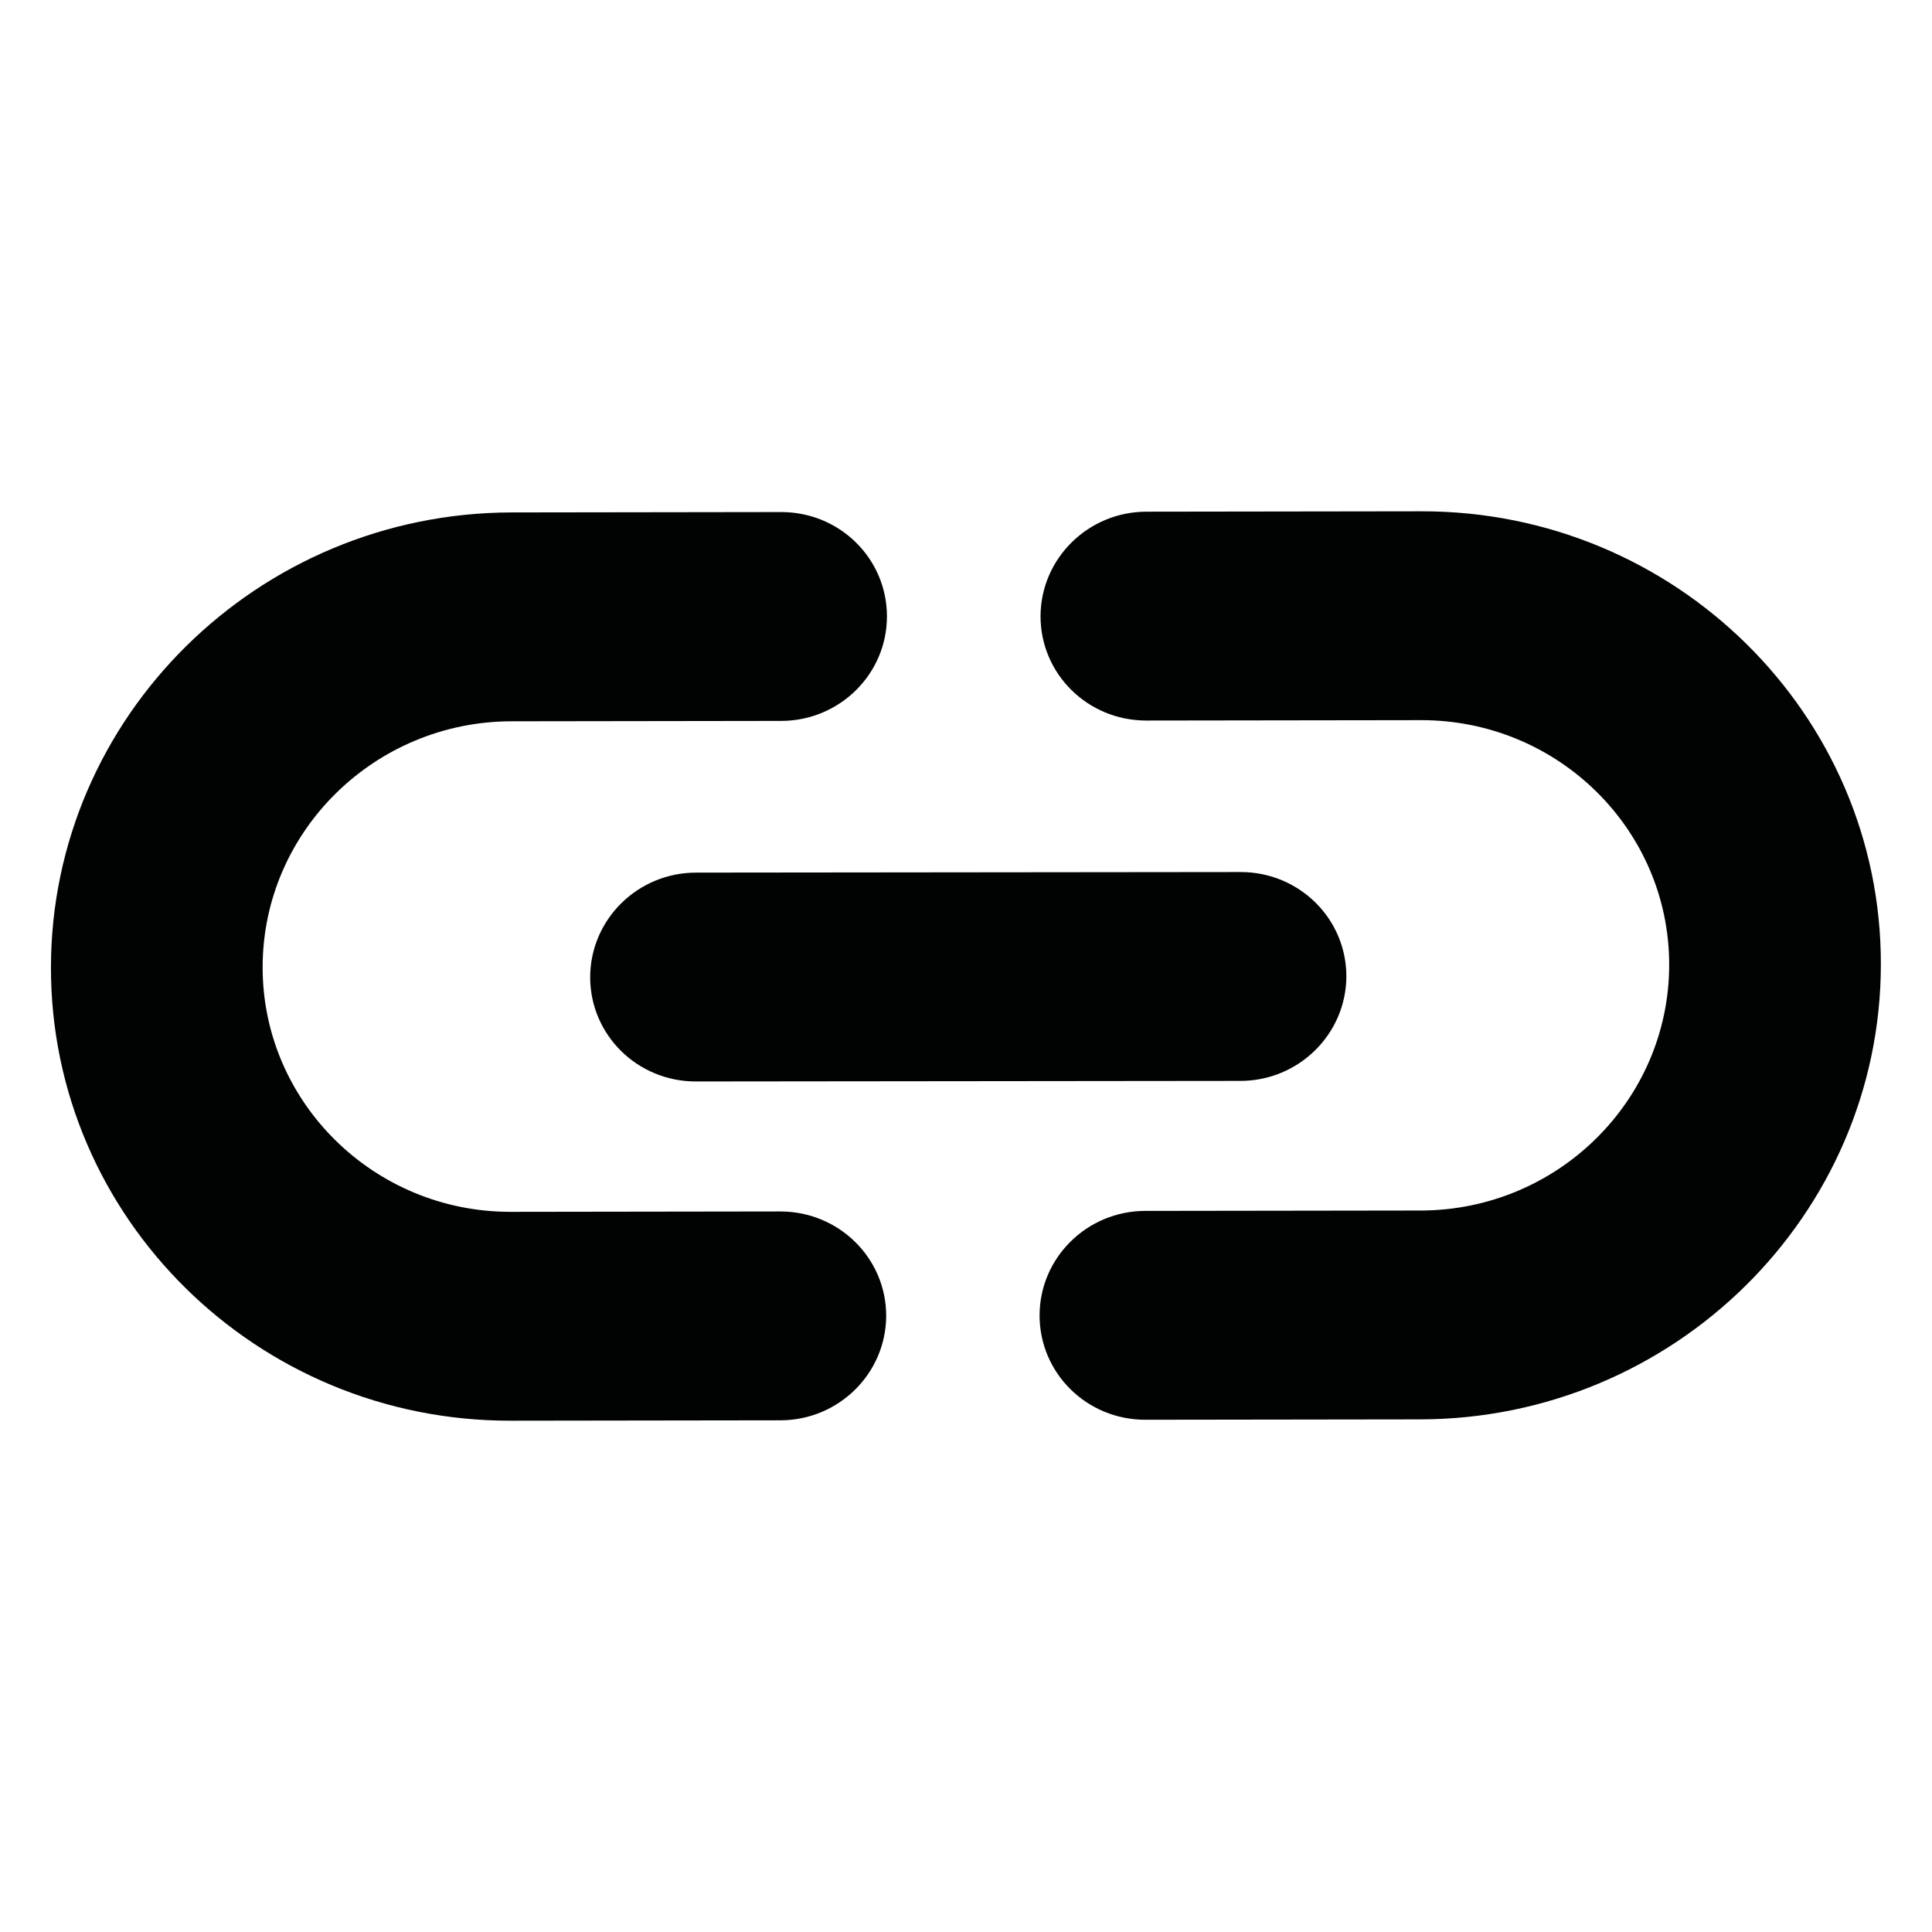
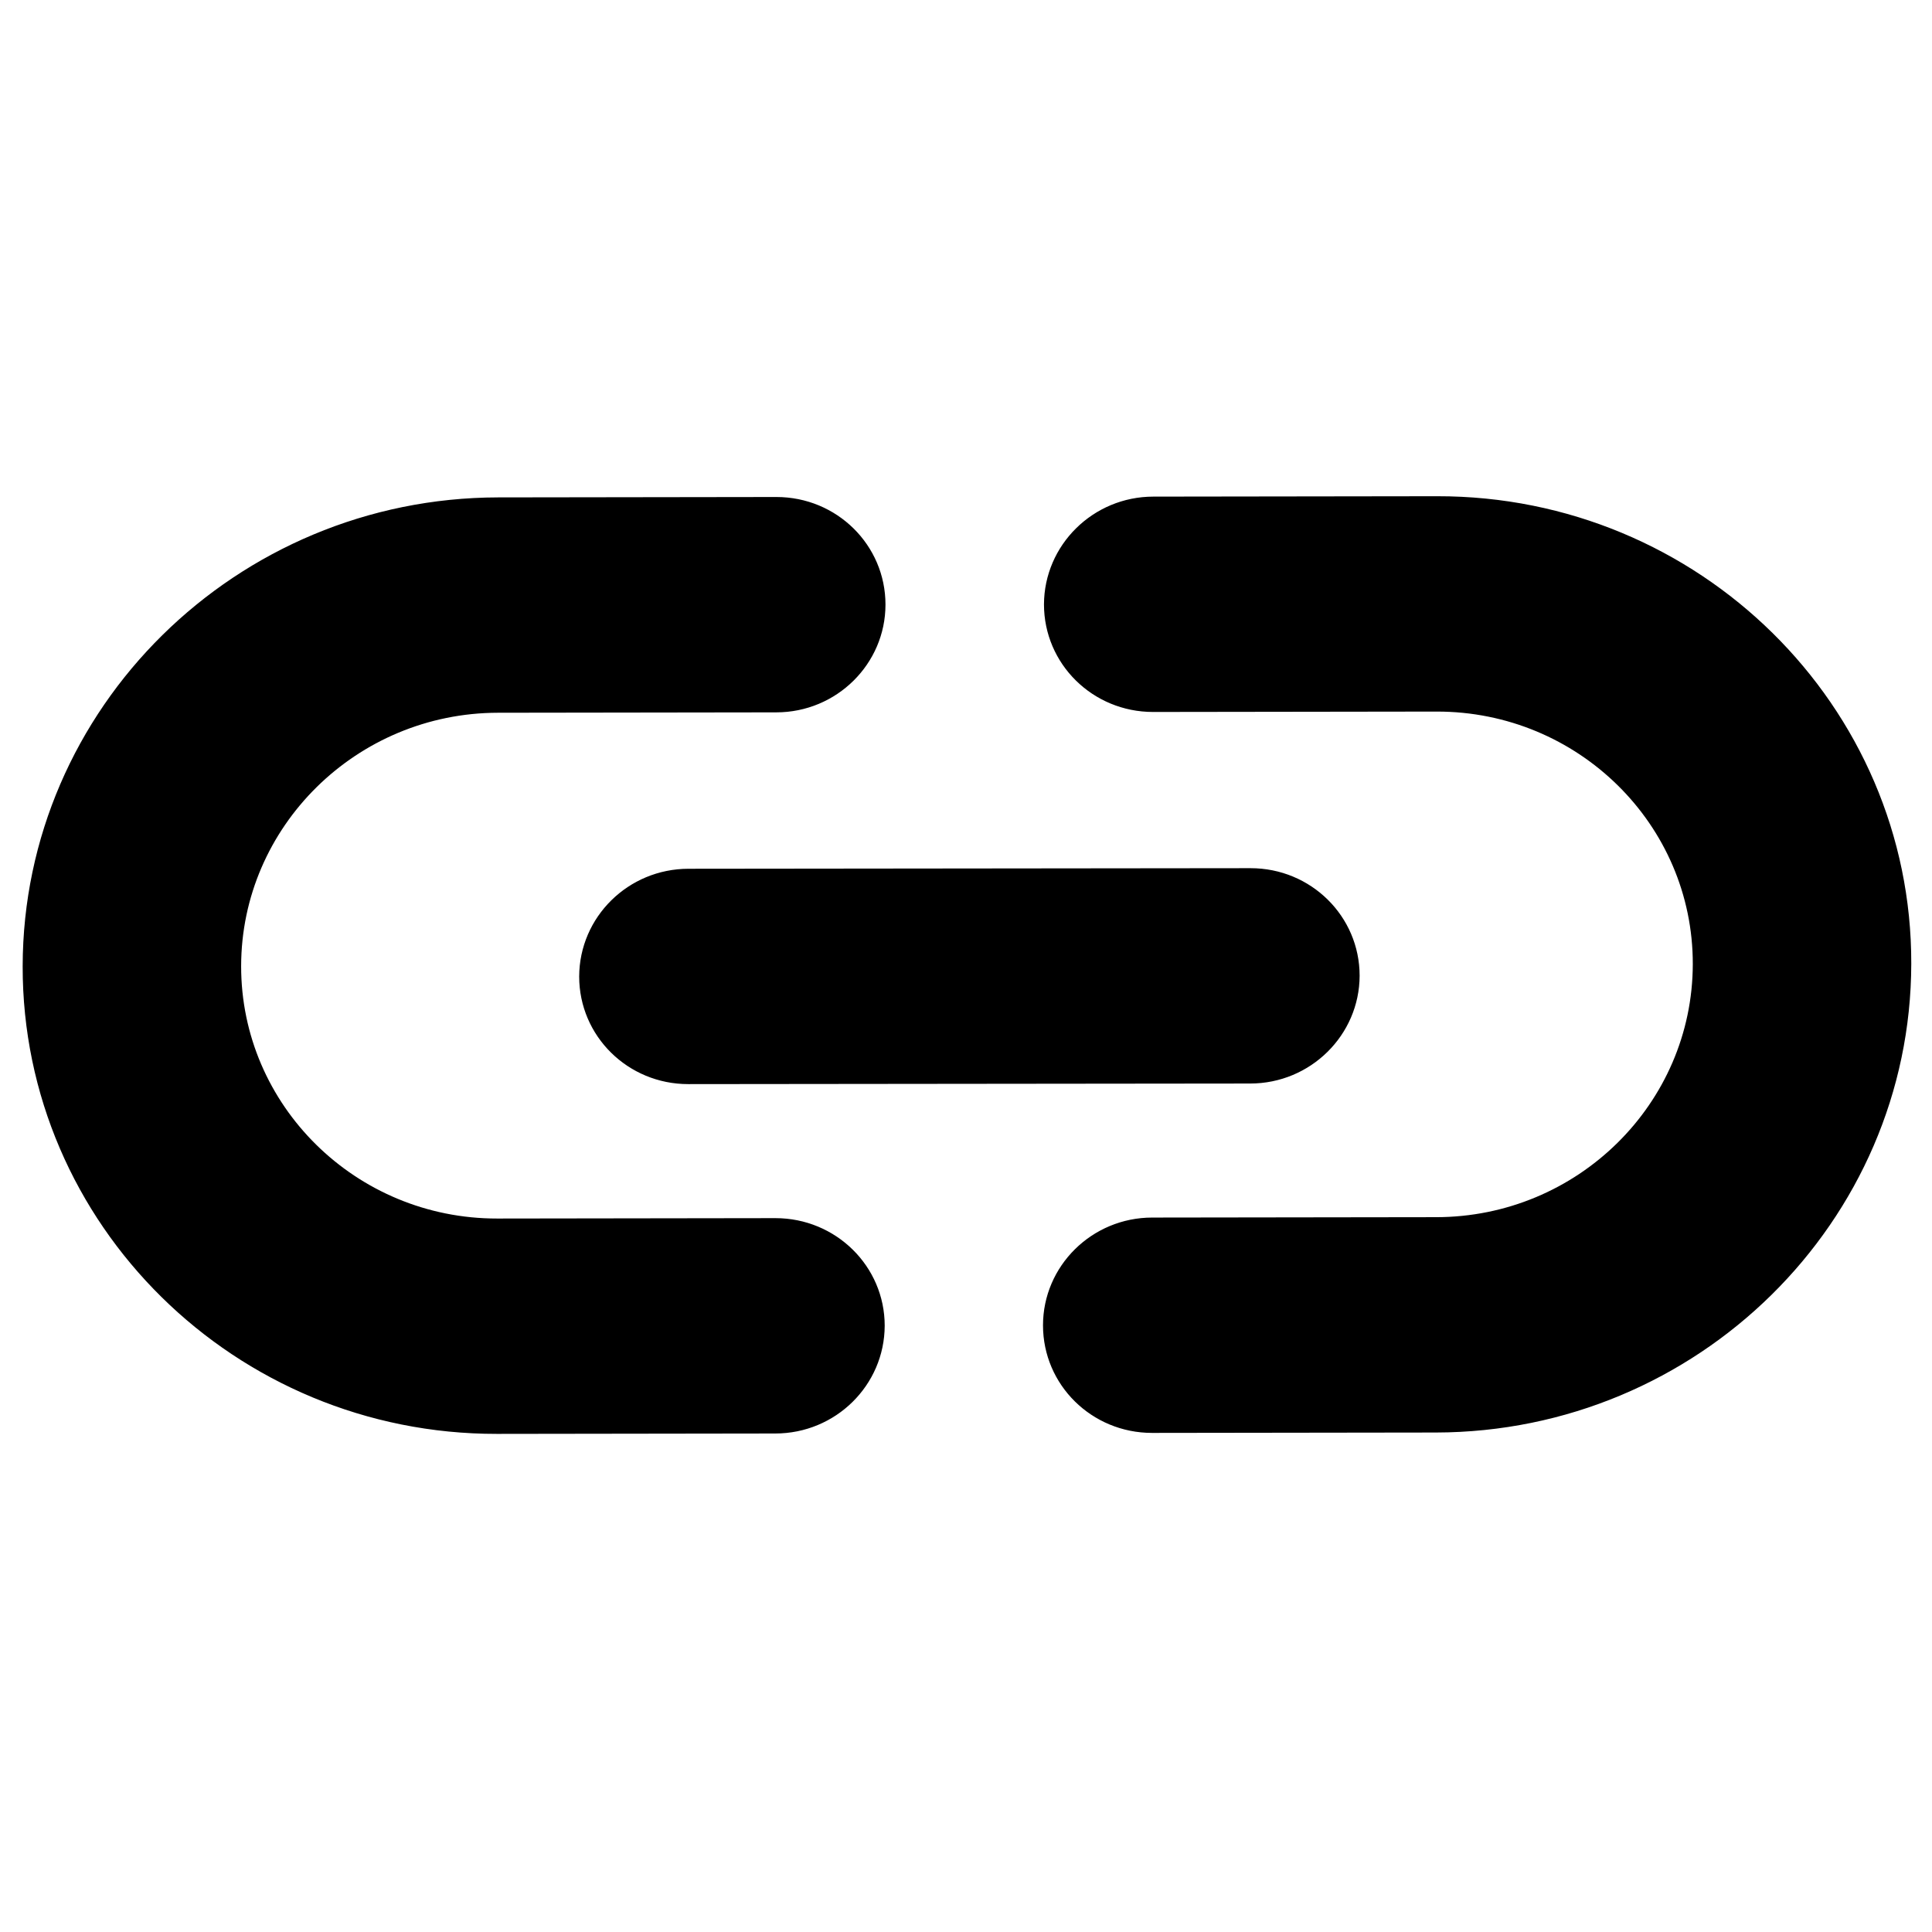
- <svg xmlns="http://www.w3.org/2000/svg" version="1.1" id="Layer_1" x="0px" y="0px" viewBox="0 0 1024 1024" style="enable-background:new 0 0 1024 1024;" xml:space="preserve">
-   <style type="text/css">
- 	.st0{fill:#010202;}
- </style>
-   <g>
-     <g>
-       <path class="st0" d="M753.4,271l-145.7,0.2c-31,0-56.1,24.9-56.2,55.4c0,30.6,25,55.3,56,55.3l145.7-0.2    c72.6-0.1,131.6,58.1,131.5,129.8c-0.1,71.7-59.2,130.1-131.9,130.1l-145.7,0.2c-31,0-56.1,24.9-56.1,55.4c0,30.6,25,55.3,56,55.3    l145.7-0.2c134.5-0.2,244-108.3,244.2-241C997.2,378.7,887.9,270.8,753.4,271z M413.6,642.1l-142.9,0.2    c-72.6,0.1-131.6-58.2-131.5-129.8c0.1-71.7,59.3-130.1,131.9-130.2l142.9-0.2c31,0,56.1-24.9,56.1-55.4c0-30.6-25-55.3-56-55.3    l-142.9,0.2c-134.5,0.2-244,108.3-244.2,241C26.8,645.3,136.1,753.2,270.6,753l142.9-0.2c31,0,56.1-24.8,56.2-55.4    C469.7,666.8,444.6,642.1,413.6,642.1z M312.8,517.9c0,30.6,25,55.3,56,55.3l288.6-0.3c31,0,56.1-24.9,56.2-55.4    c0-30.6-25-55.3-56-55.3L369,462.5C338,462.5,312.9,487.3,312.8,517.9z" />
-     </g>
-   </g>
+ <svg xmlns="http://www.w3.org/2000/svg" preserveAspectRatio="xMidYMid" width="1024" height="1024" viewBox="0 0 1024 1024">
+   <defs>
+     <style>
+       .cls-1 {
+         fill: #000;
+         fill-rule: evenodd;
+       }
+     </style>
+   </defs>
+   <path d="M761.705,263.012 L611.333,263.218 C579.339,263.218 553.434,288.891 553.331,320.339 C553.331,351.890 579.133,377.357 611.127,377.357 L761.499,377.151 C836.427,377.048 897.319,437.056 897.216,510.984 C897.112,584.912 836.117,645.126 761.086,645.126 L610.714,645.333 C578.720,645.333 552.815,671.006 552.815,702.454 C552.815,734.005 578.617,759.472 610.611,759.472 L760.983,759.266 C899.796,759.060 1012.807,647.601 1013.013,510.778 C1013.323,374.058 900.518,262.805 761.705,263.012 ZM411.009,645.642 L263.527,645.848 C188.599,645.951 127.707,585.840 127.810,512.015 C127.913,438.087 189.012,377.873 263.940,377.770 L411.422,377.564 C443.416,377.564 469.321,351.890 469.321,320.442 C469.321,288.891 443.519,263.424 411.525,263.424 L264.043,263.630 C125.230,263.836 12.219,375.295 12.012,512.118 C11.806,648.941 124.611,760.194 263.424,759.988 L410.906,759.782 C442.900,759.782 468.805,734.211 468.908,702.660 C468.908,671.109 443.003,645.642 411.009,645.642 ZM306.977,517.583 C306.977,549.134 332.779,574.601 364.773,574.601 L662.627,574.292 C694.621,574.292 720.526,548.618 720.629,517.171 C720.629,485.620 694.827,460.152 662.833,460.152 L364.979,460.462 C332.985,460.462 307.080,486.032 306.977,517.583 Z" class="cls-1" />
</svg>
